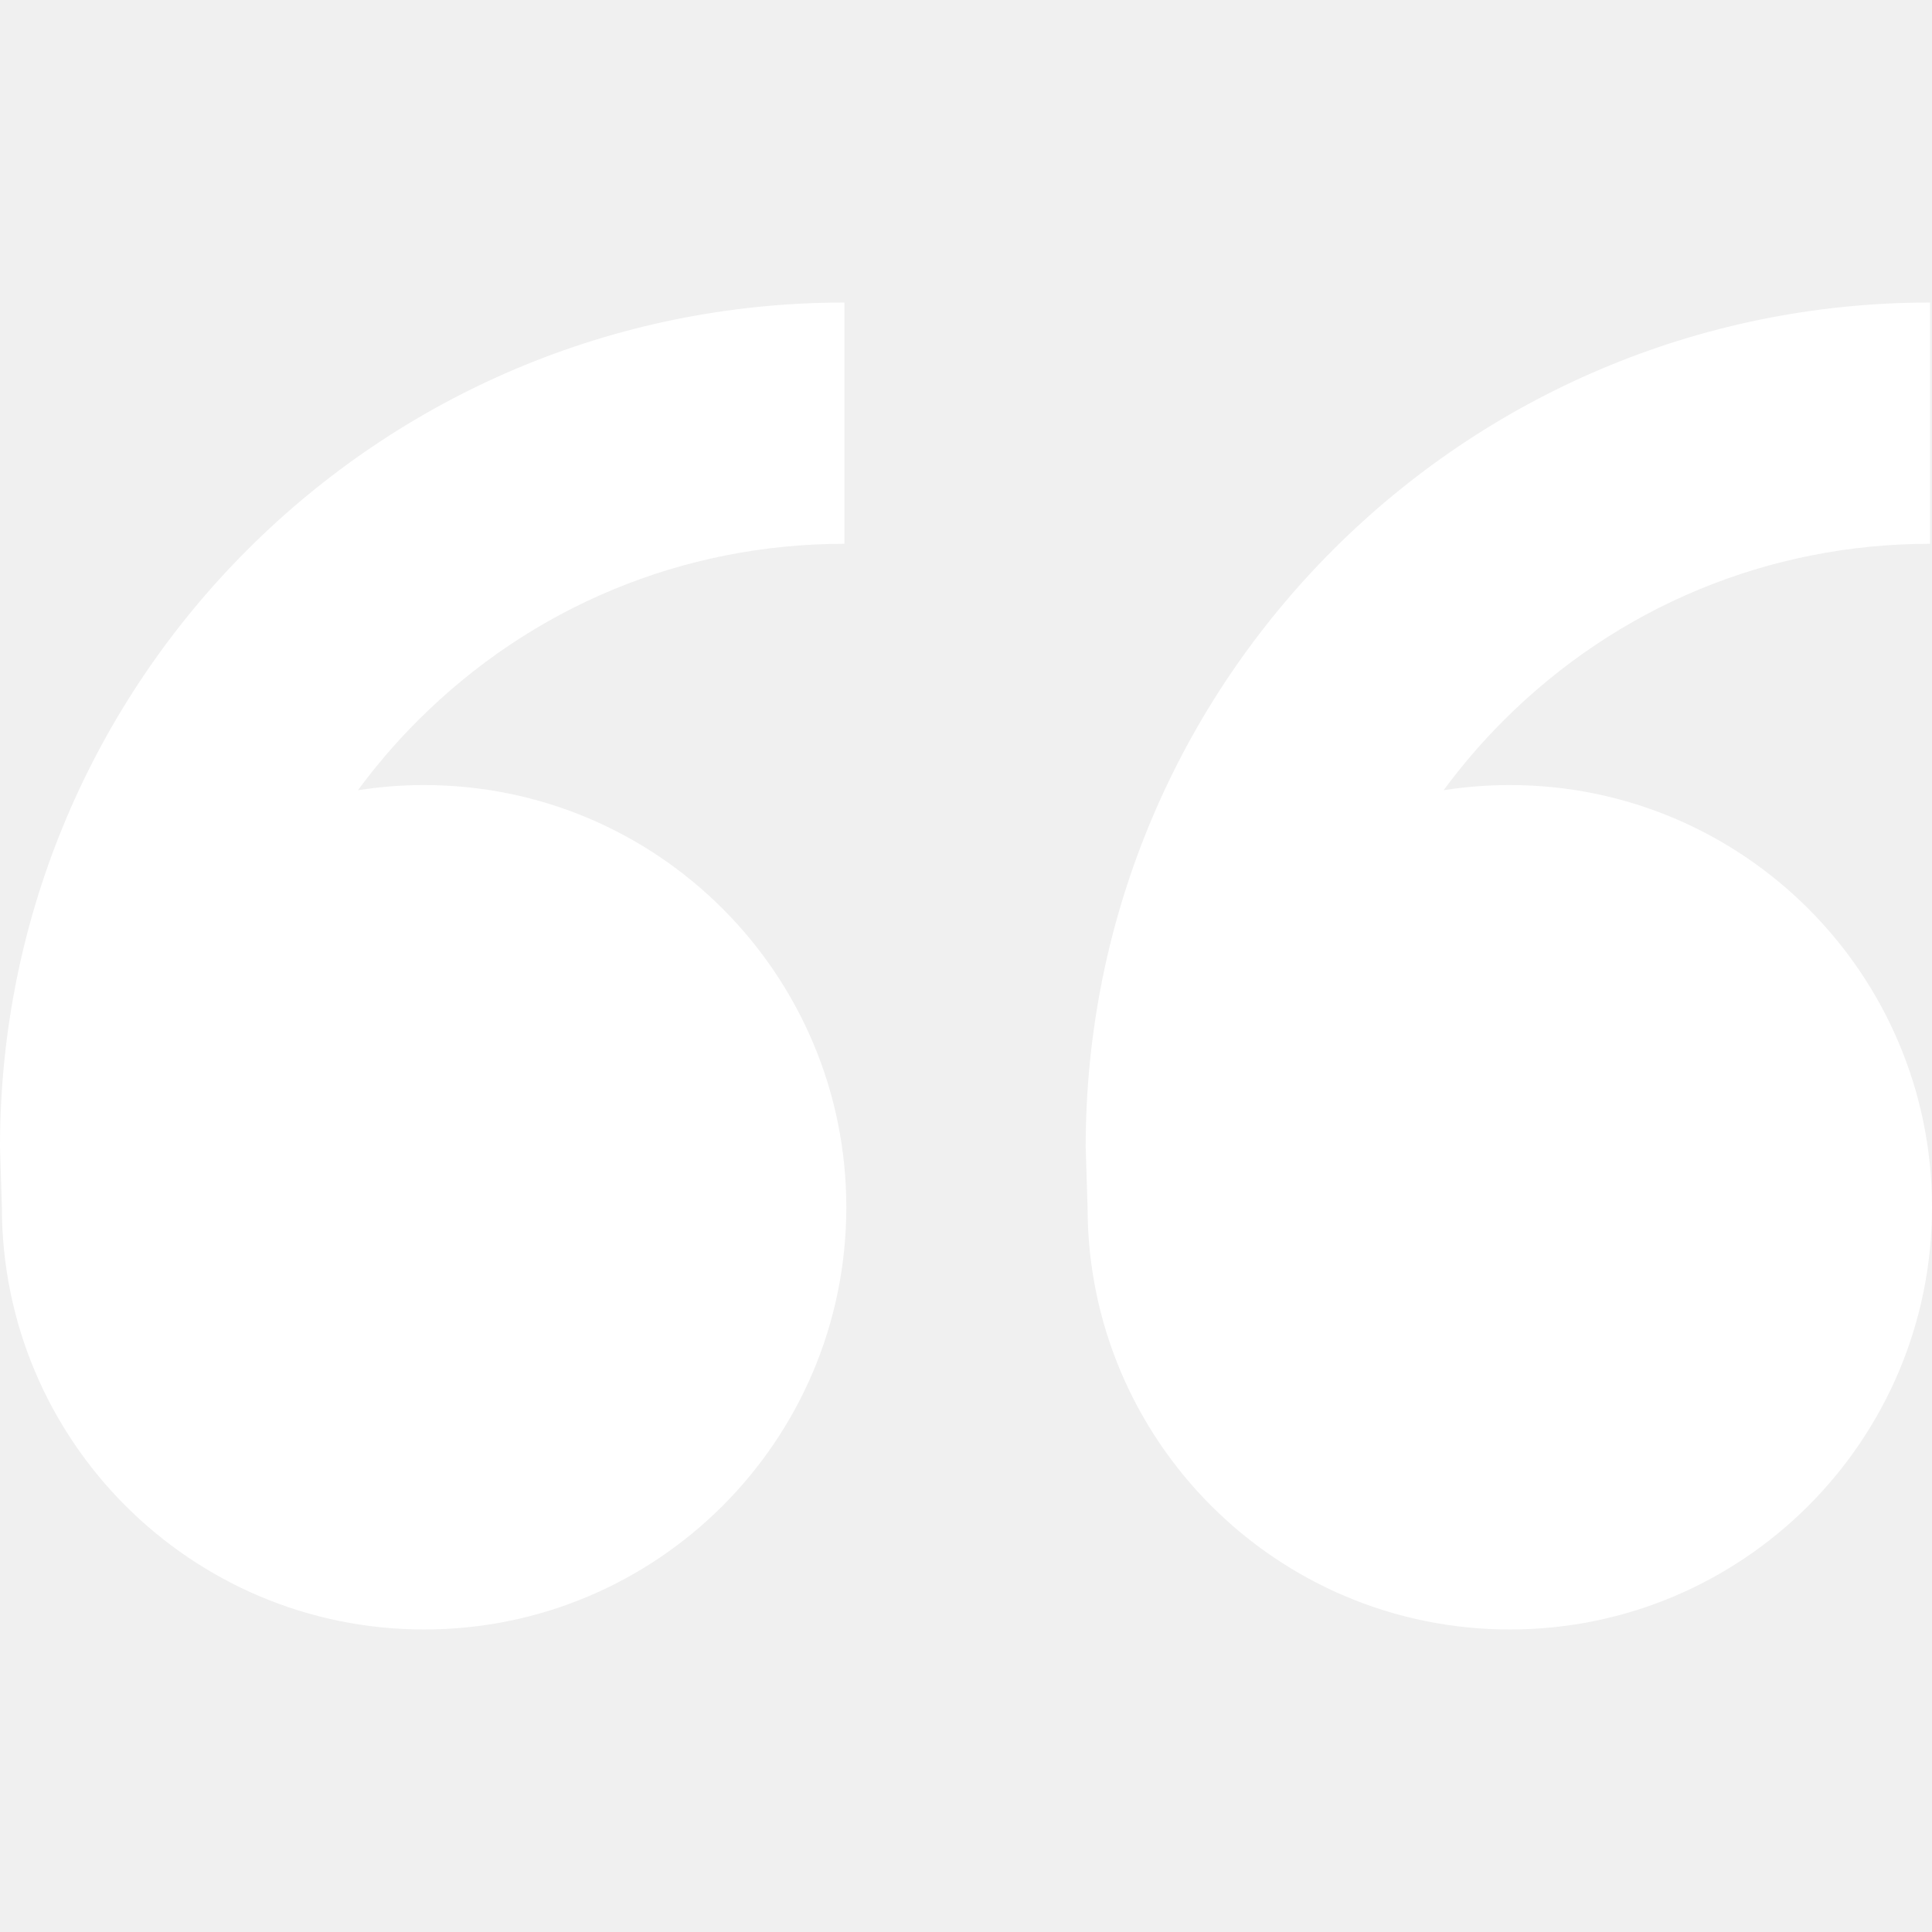
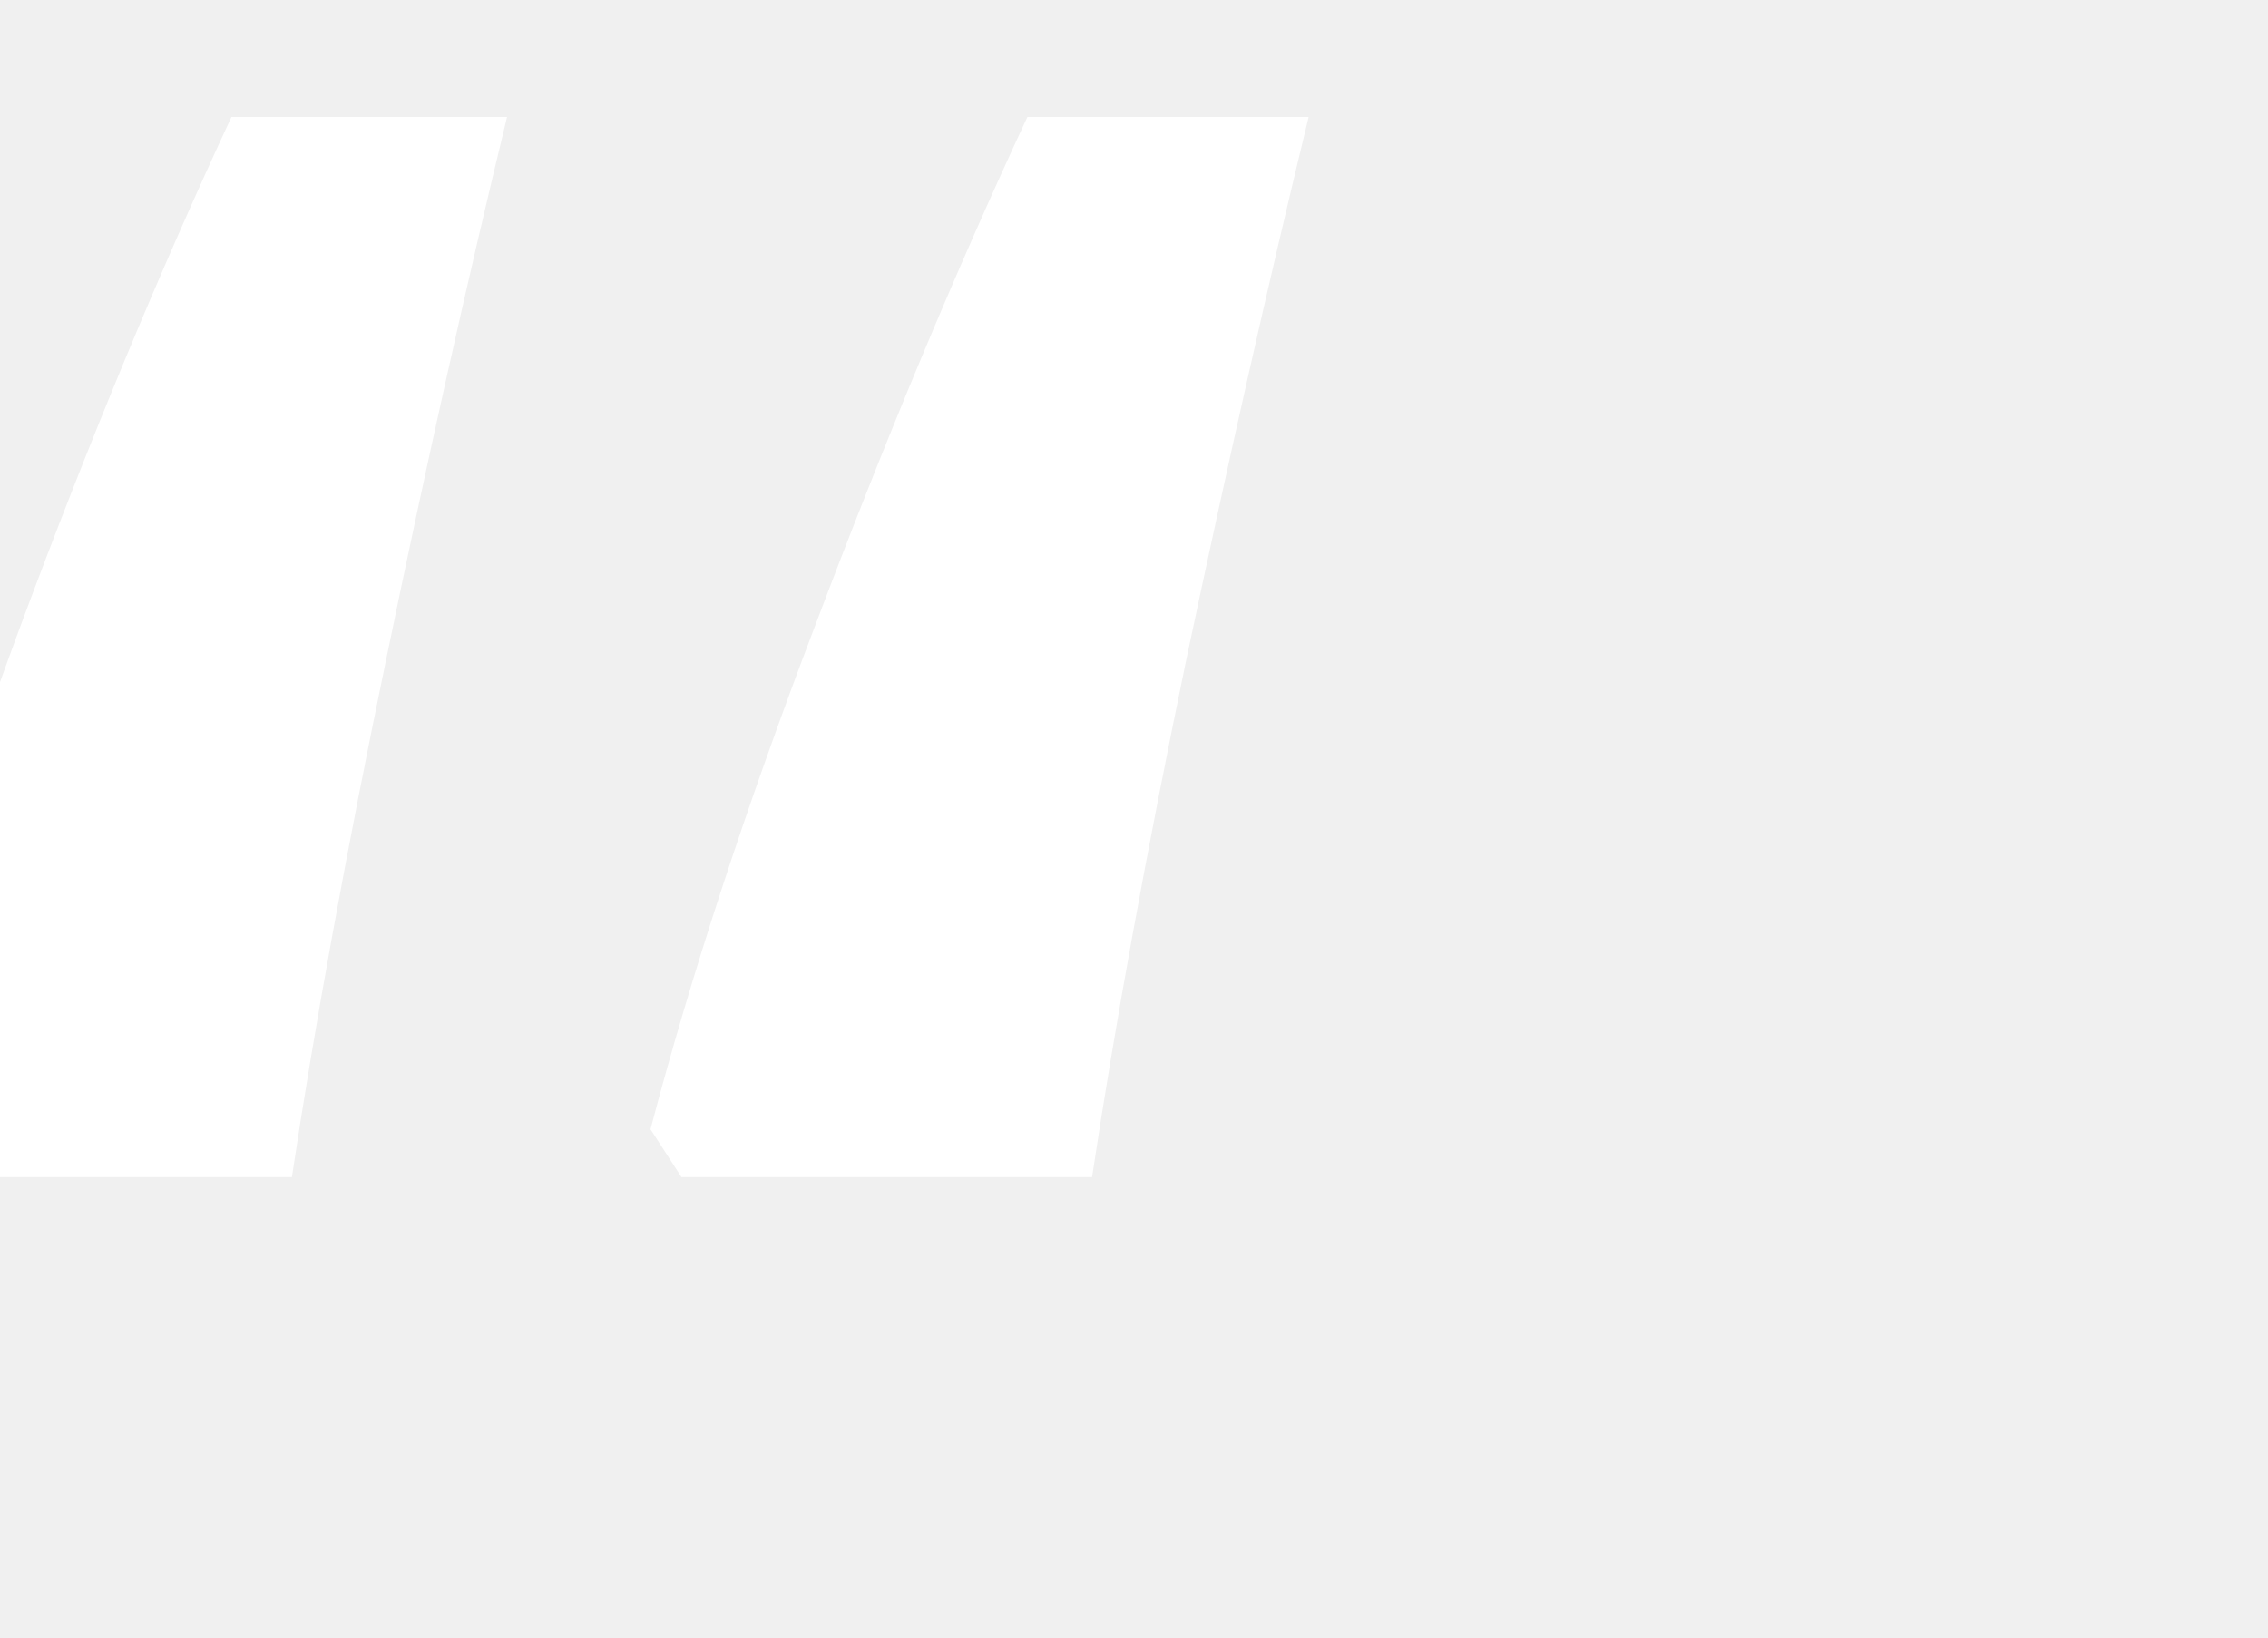
- <svg xmlns="http://www.w3.org/2000/svg" version="1.1" id="Capa_1" x="0px" y="0px" width="512px" height="512px" viewBox="0 0 512.5 512.5" style="enable-background:new 0 0 512.5 512.5;" xml:space="preserve">
-   <g>
-     <path d="M112.5,208.25c61.856,0,112,50.145,112,112s-50.144,112-112,112s-112-50.145-112-112l-0.5-16   c0-123.712,100.288-224,224-224v64c-42.737,0-82.917,16.643-113.137,46.863c-5.817,5.818-11.126,12.008-15.915,18.51   C100.667,208.723,106.528,208.25,112.5,208.25z M400.5,208.25c61.855,0,112,50.145,112,112s-50.145,112-112,112   s-112-50.145-112-112l-0.5-16c0-123.712,100.287-224,224-224v64c-42.736,0-82.918,16.643-113.137,46.863   c-5.818,5.818-11.127,12.008-15.916,18.51C388.666,208.723,394.527,208.25,400.5,208.25z" fill="#FFFFFF" />
-   </g>
-   <g>
- </g>
-   <g>
- </g>
-   <g>
- </g>
-   <g>
- </g>
-   <g>
- </g>
-   <g>
- </g>
-   <g>
- </g>
-   <g>
- </g>
-   <g>
- </g>
-   <g>
- </g>
-   <g>
- </g>
-   <g>
- </g>
-   <g>
- </g>
-   <g>
- </g>
-   <g>
- </g>
+ <svg xmlns="http://www.w3.org/2000/svg" version="1.1" id="Слой_1" x="0px" y="0px" viewBox="0 0 25.2 18.2" style="enable-background:new 0 0 25.2 18.2;" xml:space="preserve">
+   <style type="text/css">
+ 	.st0{fill:#FFFFFF;}
+ 	.st1{font-family:'HelveticaRoundedLT-Black';}
+ 	.st2{font-size:48.079px;}
+ </style>
+   <text transform="matrix(1 0 0 1 -2.1473 35.6287)" class="st0 st1 st2">“</text>
</svg>
